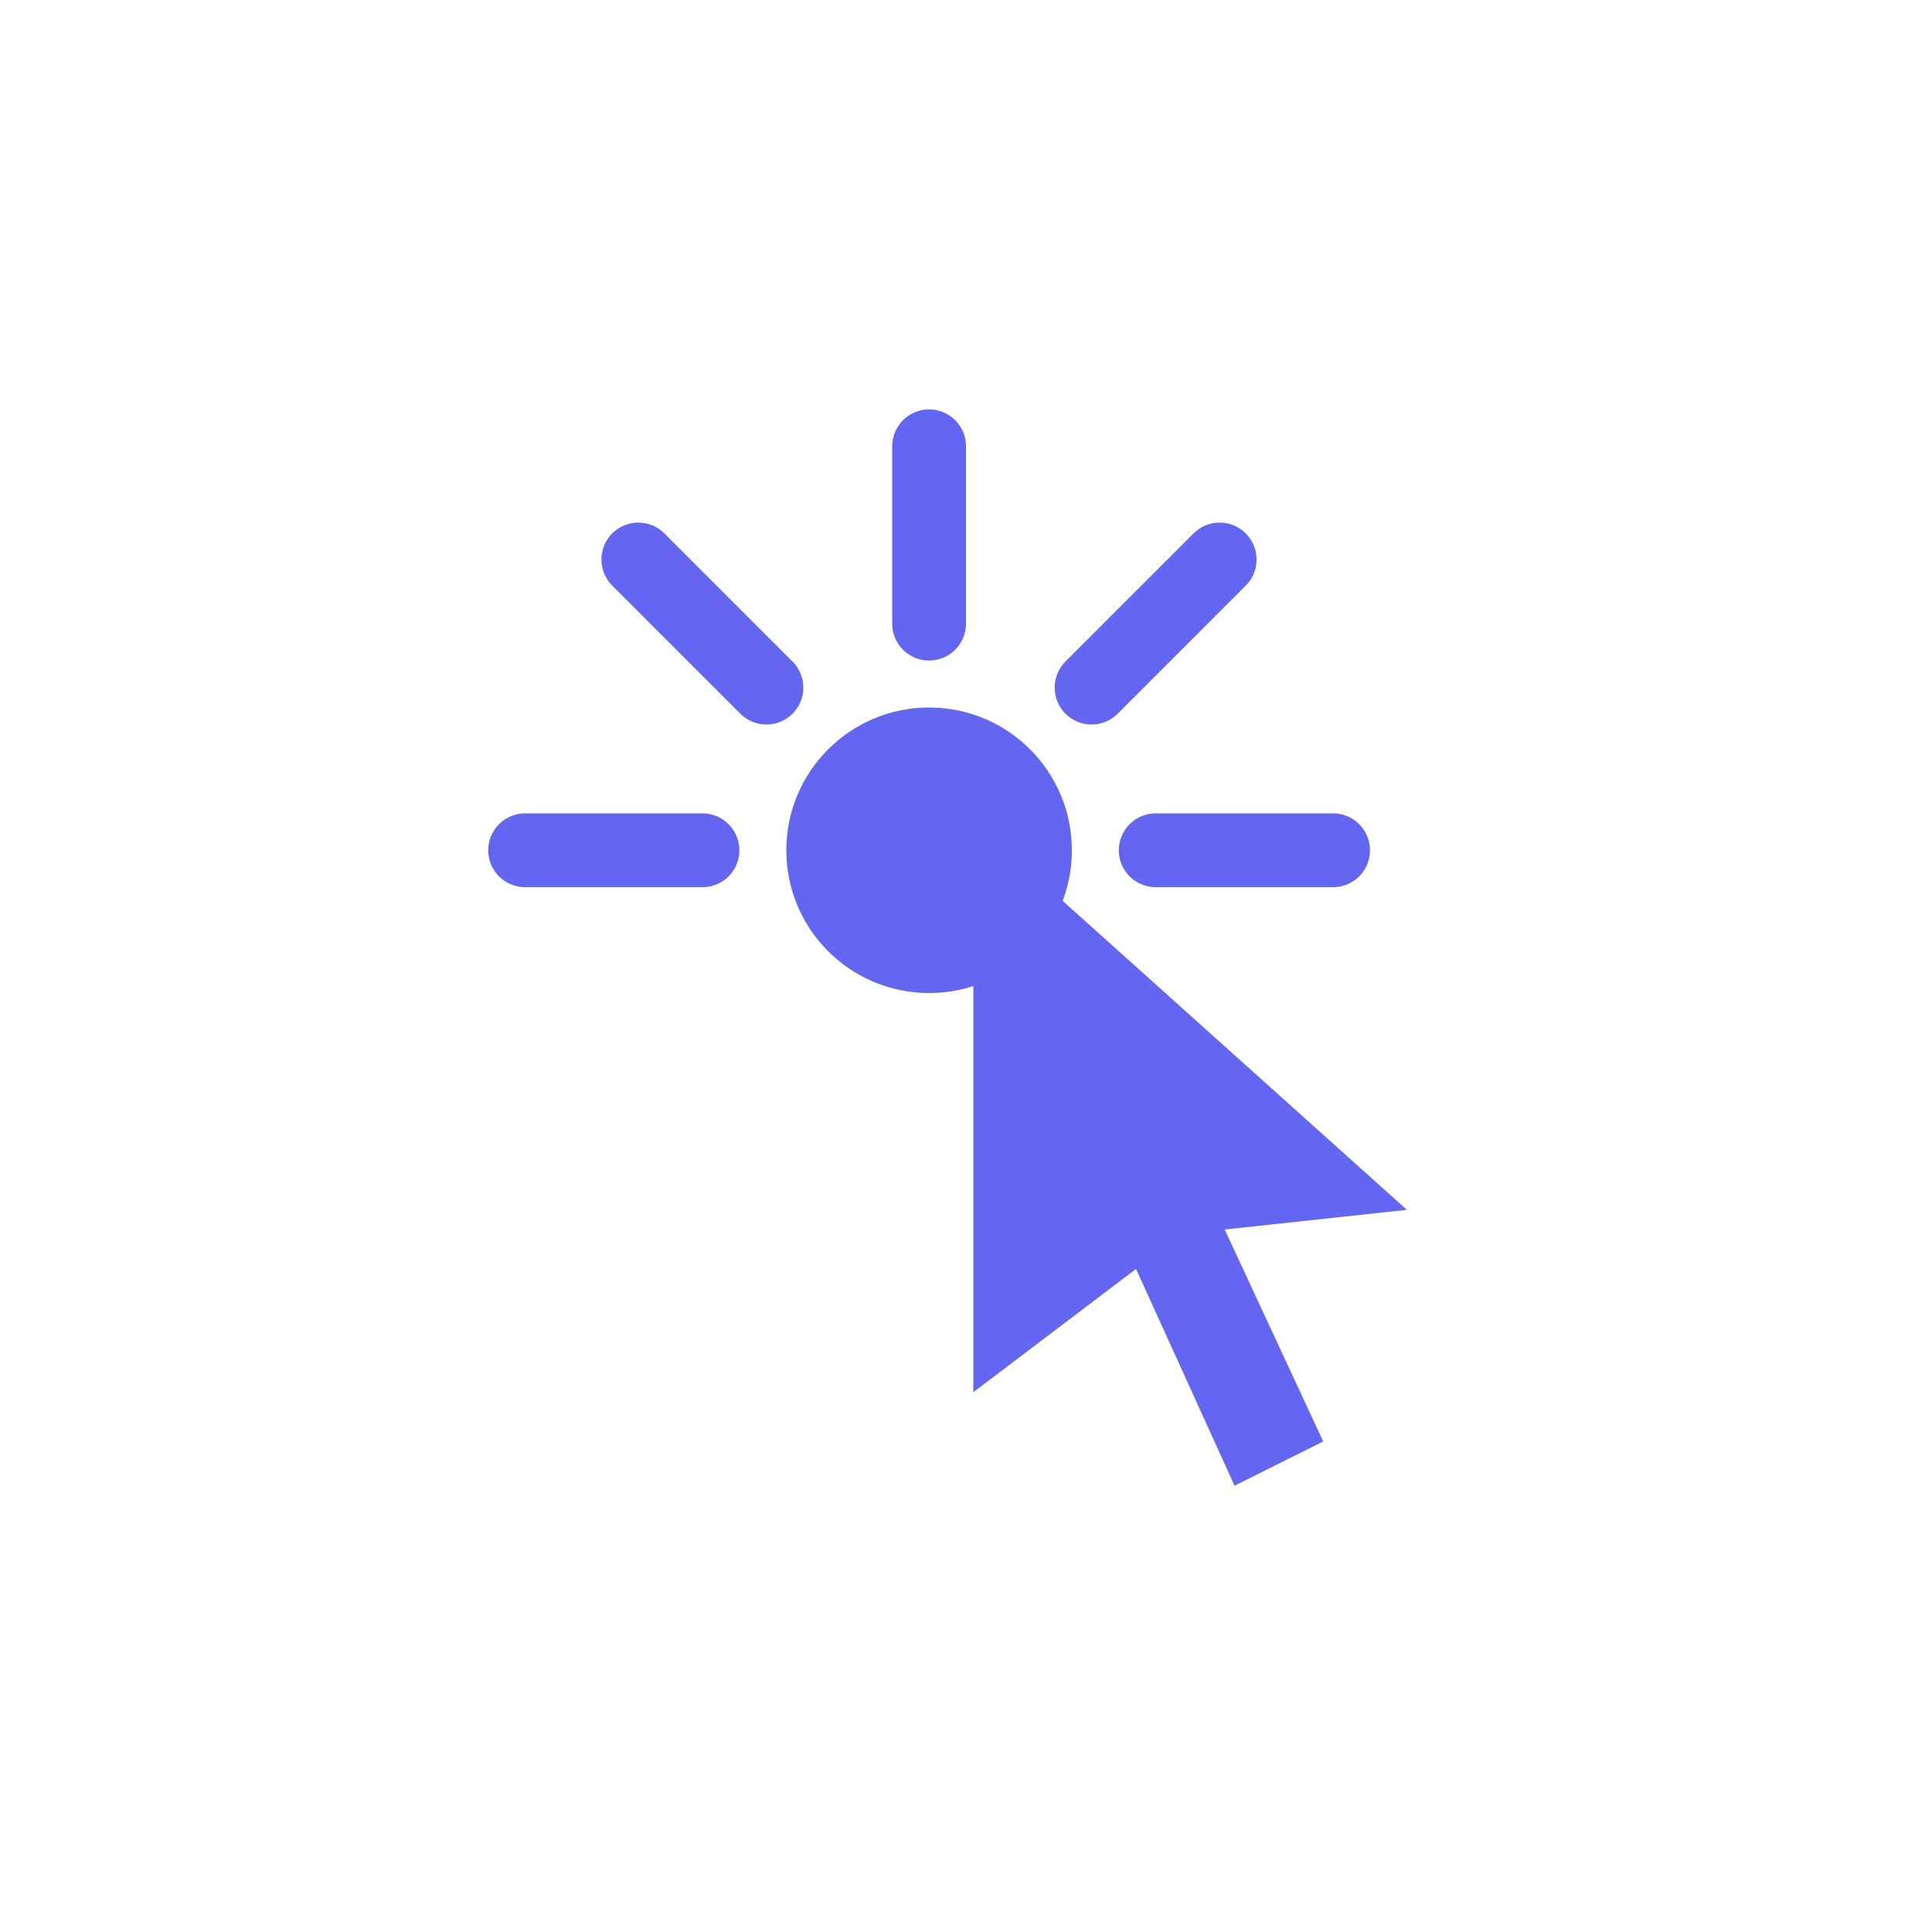
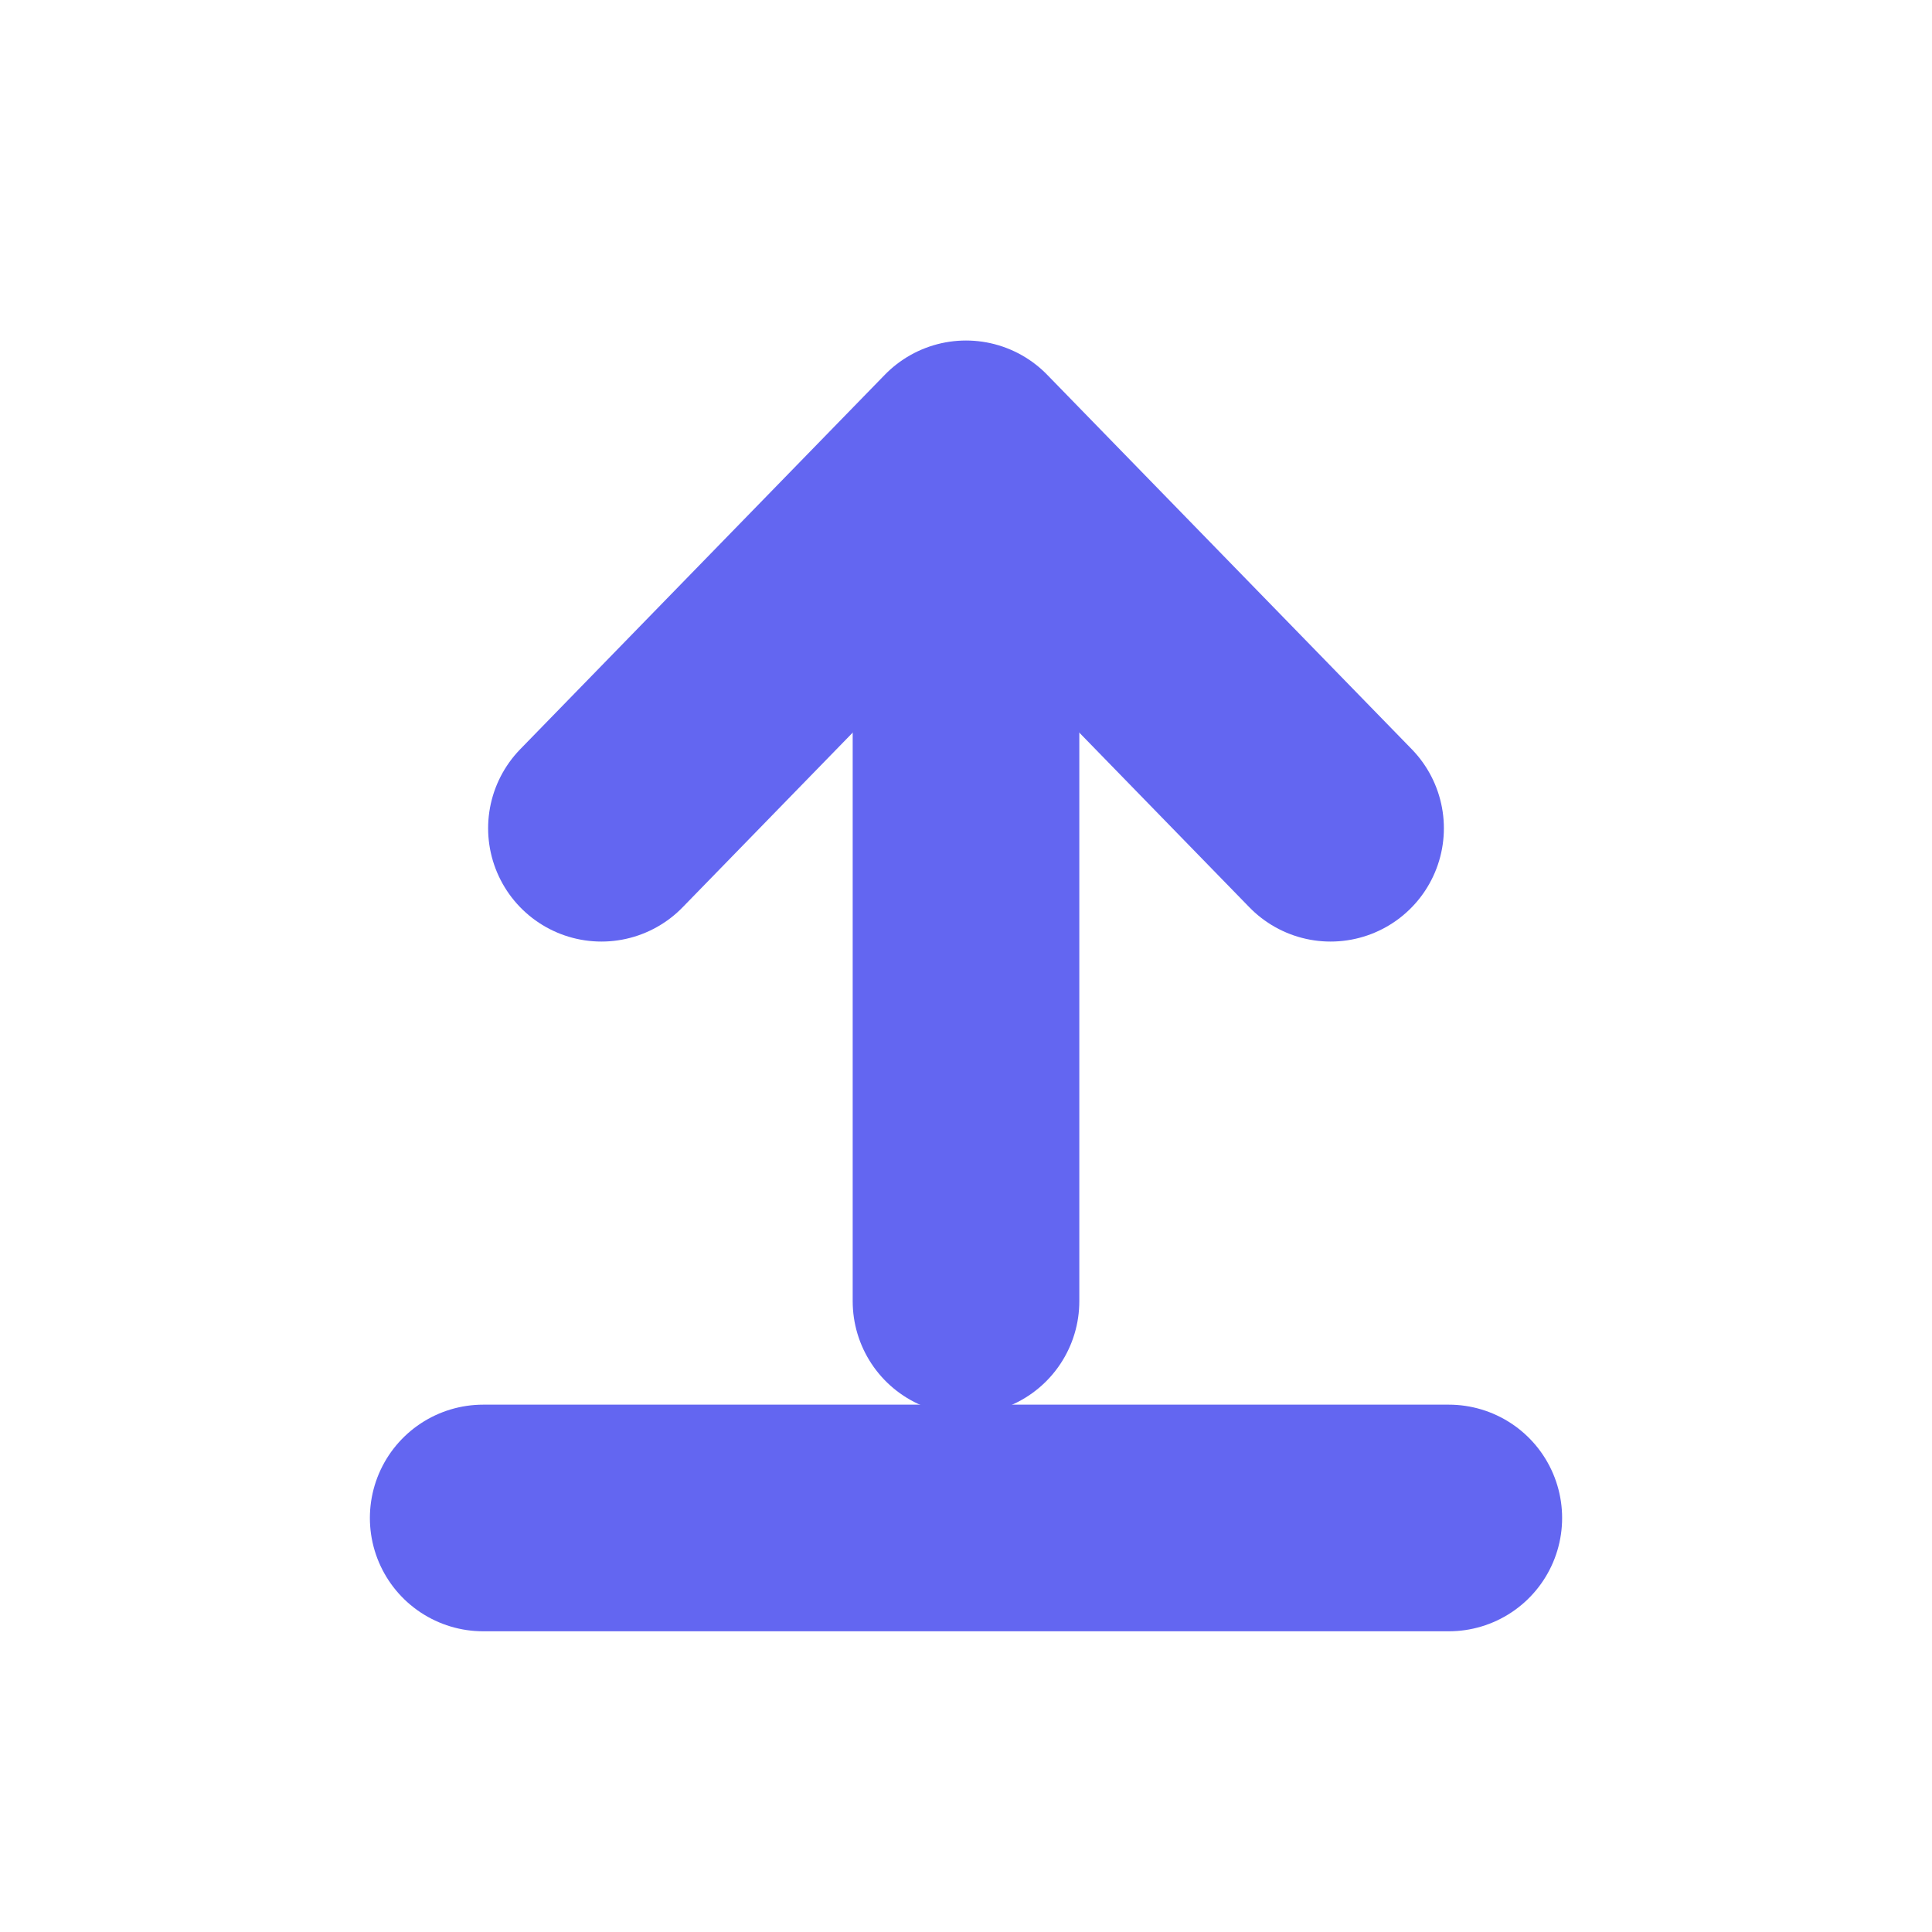
- <svg xmlns="http://www.w3.org/2000/svg" viewBox="0 0 100 100" width="110" height="110" role="img" aria-label="Click&amp;Connect">
-   <g stroke="#6366F1" stroke-width="3.82" stroke-linecap="round">
-     <line x1="48.09" y1="32.28" x2="48.09" y2="23.10" />
-     <line x1="56.50" y1="35.59" x2="63.13" y2="28.96" />
-     <line x1="59.82" y1="44.01" x2="69.00" y2="44.01" />
-     <line x1="39.67" y1="35.59" x2="33.04" y2="28.96" />
-     <line x1="36.36" y1="44.01" x2="27.18" y2="44.01" />
+ <svg xmlns="http://www.w3.org/2000/svg" viewBox="0 0 100 100" width="110" height="110" role="img" aria-label="Uploaded">
+   <g fill="none" stroke="#6366F1" stroke-width="11.73" stroke-linecap="round" stroke-linejoin="round">
+     <path d="M 50.00 67.35 V 25.02" />
+     <path d="M 31.13 42.87 L 50.00 23.49 L 68.87 42.87" />
+     <path d="M 25.01 78.57 H 74.99" />
  </g>
-   <circle cx="48.09" cy="44.01" r="7.39" fill="#6366F1" />
-   <polygon points="50.38,42.48 50.38,72.06 58.80,65.68 63.90,76.90 68.49,74.61 63.39,63.64 72.82,62.62" fill="#6366F1" />
</svg>
